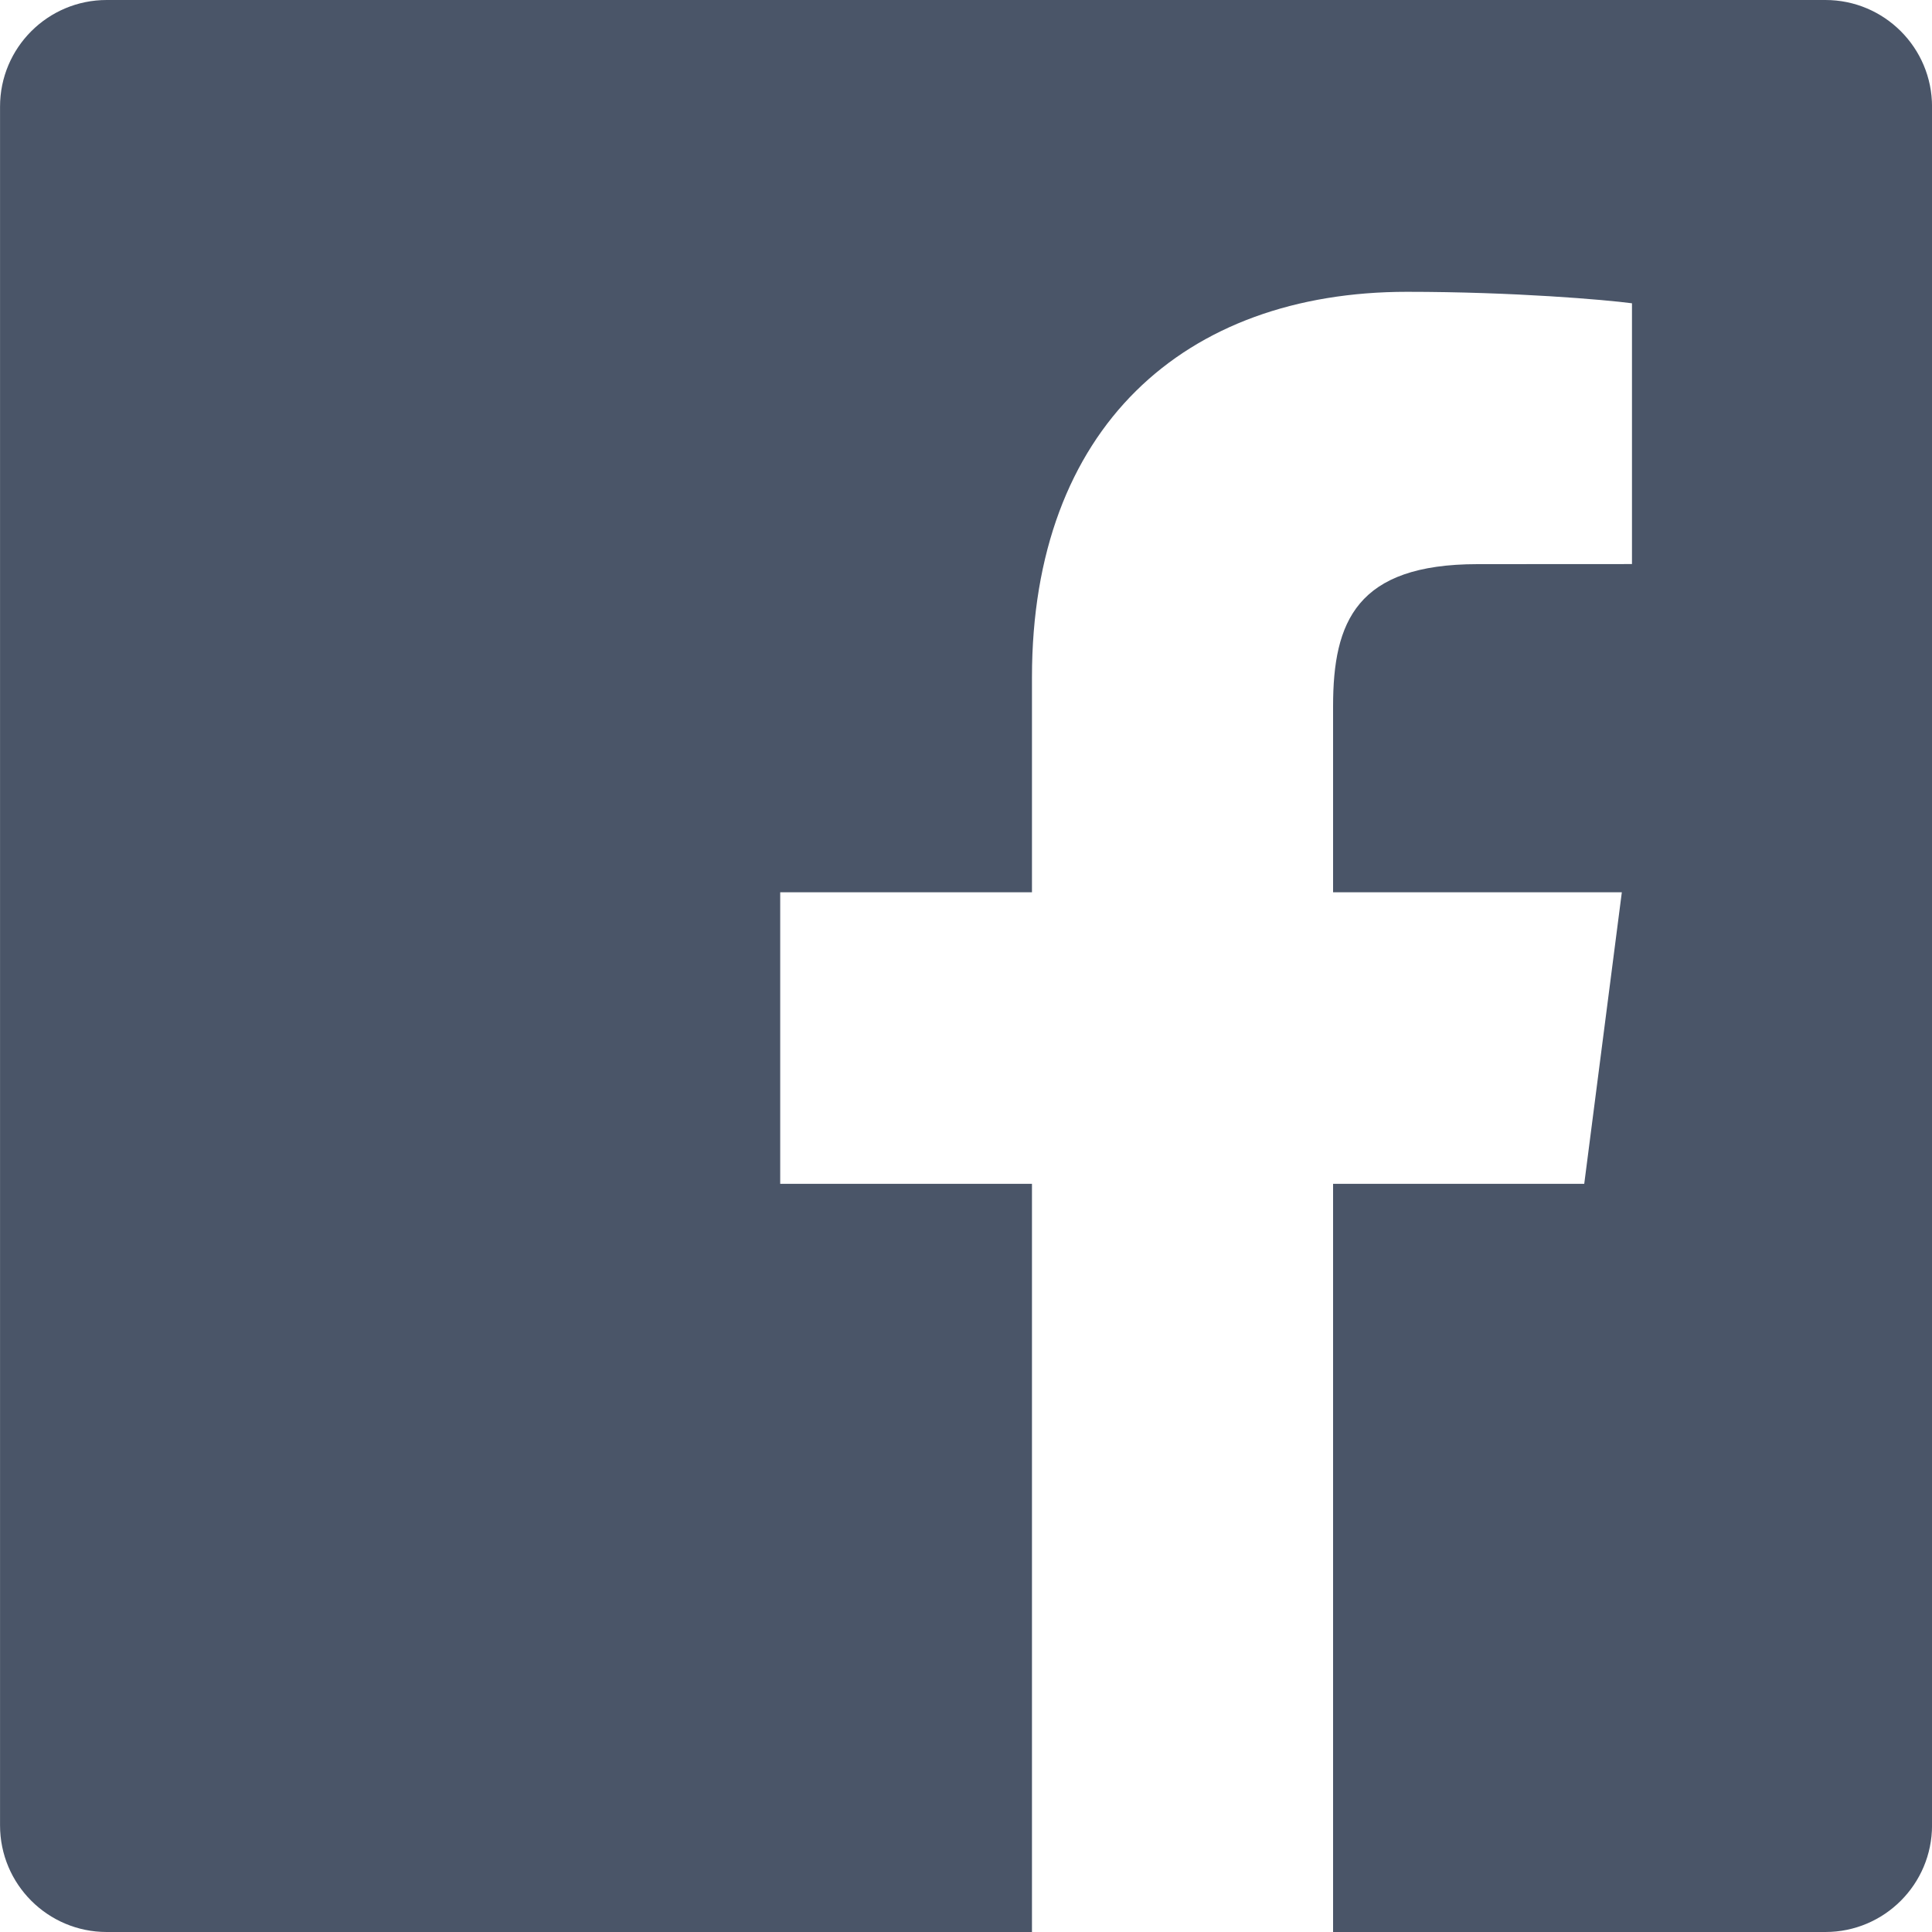
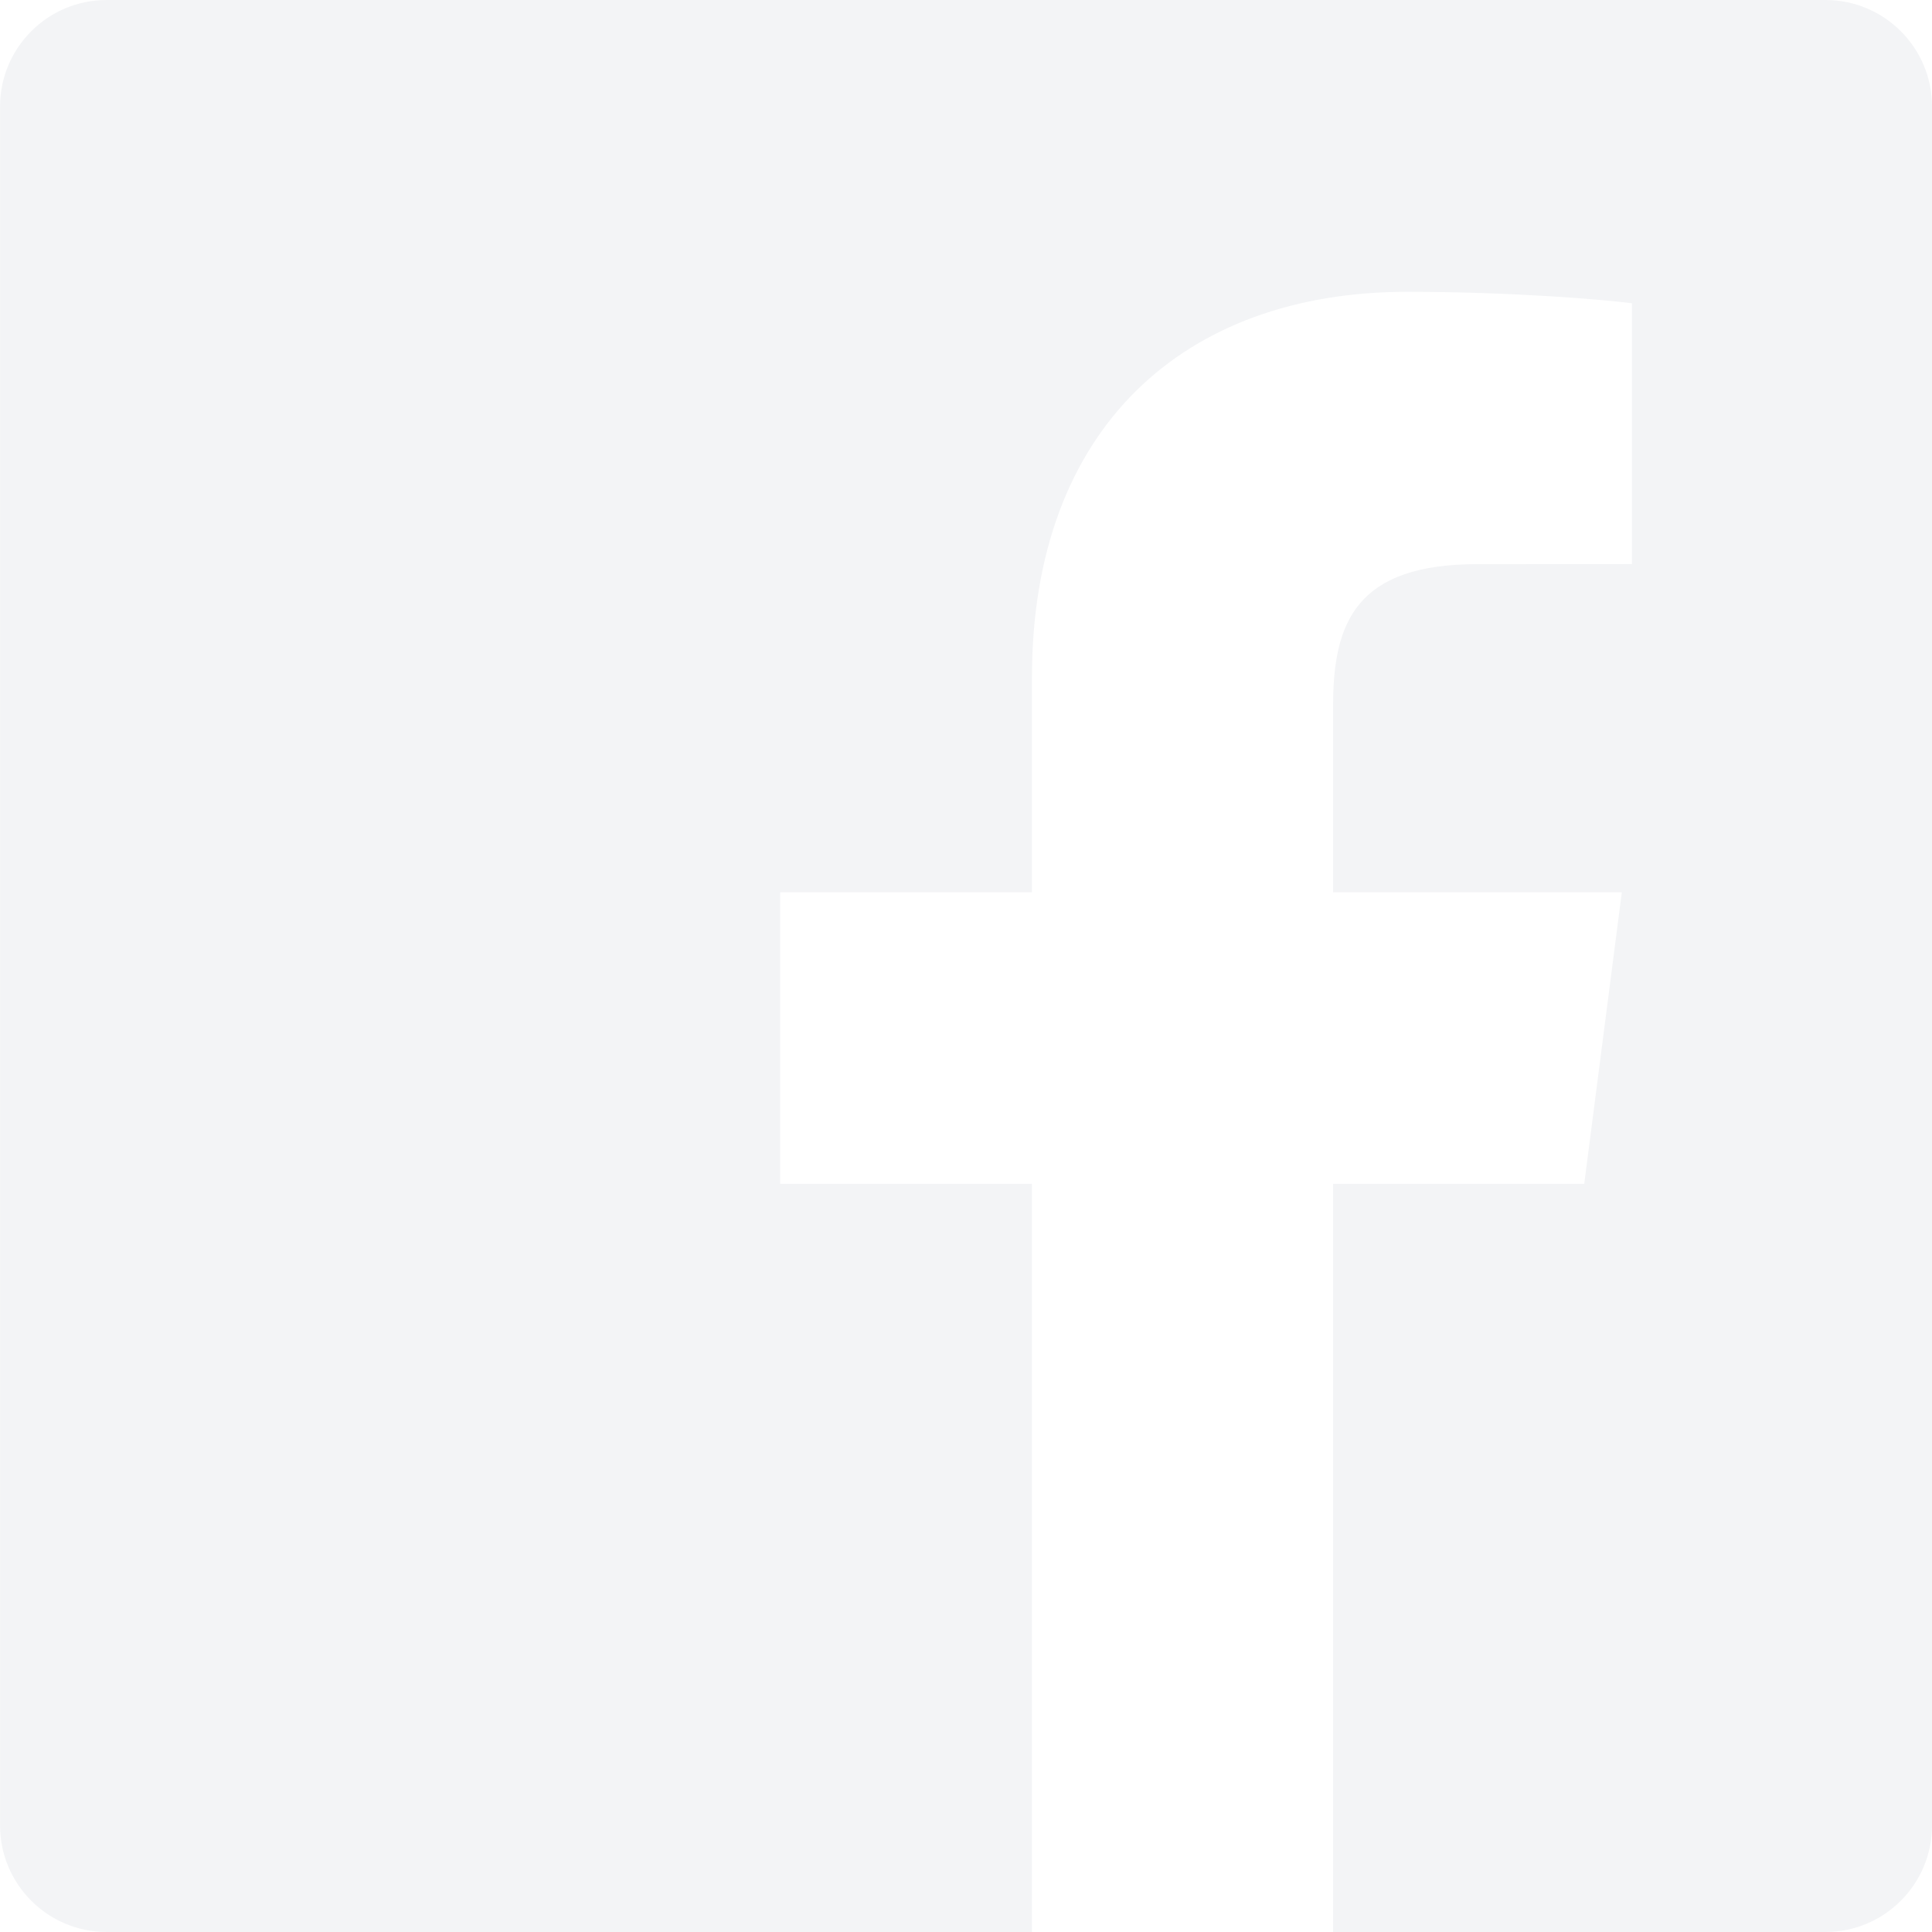
<svg xmlns="http://www.w3.org/2000/svg" viewBox="0 0 48 48" version="1.1">
  <g id="Icons" stroke="none" stroke-width="1" fill="#4A5568" fill-rule="evenodd">
-     <g id="Black" transform="translate(-200, -160)" fill="#4A5568">
+     <g id="Black" transform="translate(-200, -160)" fill="#F3F4F6">
      <path d="M225.638 208H202.65a2.65 2.65 0 0 1-2.649-2.65v-42.7a2.649 2.649 0 0 1 2.65-2.65h42.701a2.649 2.649 0 0 1 2.649 2.65v42.7a2.65 2.65 0 0 1-2.649 2.65h-12.232v-18.588h6.24l.934-7.244h-7.174v-4.625c0-2.098.583-3.527 3.59-3.527l3.836-.002v-6.479c-.663-.088-2.94-.285-5.59-.285-5.53 0-9.317 3.376-9.317 9.575v5.343h-6.255v7.244h6.255V208z" id="Facebook" />
    </g>
  </g>
</svg>
